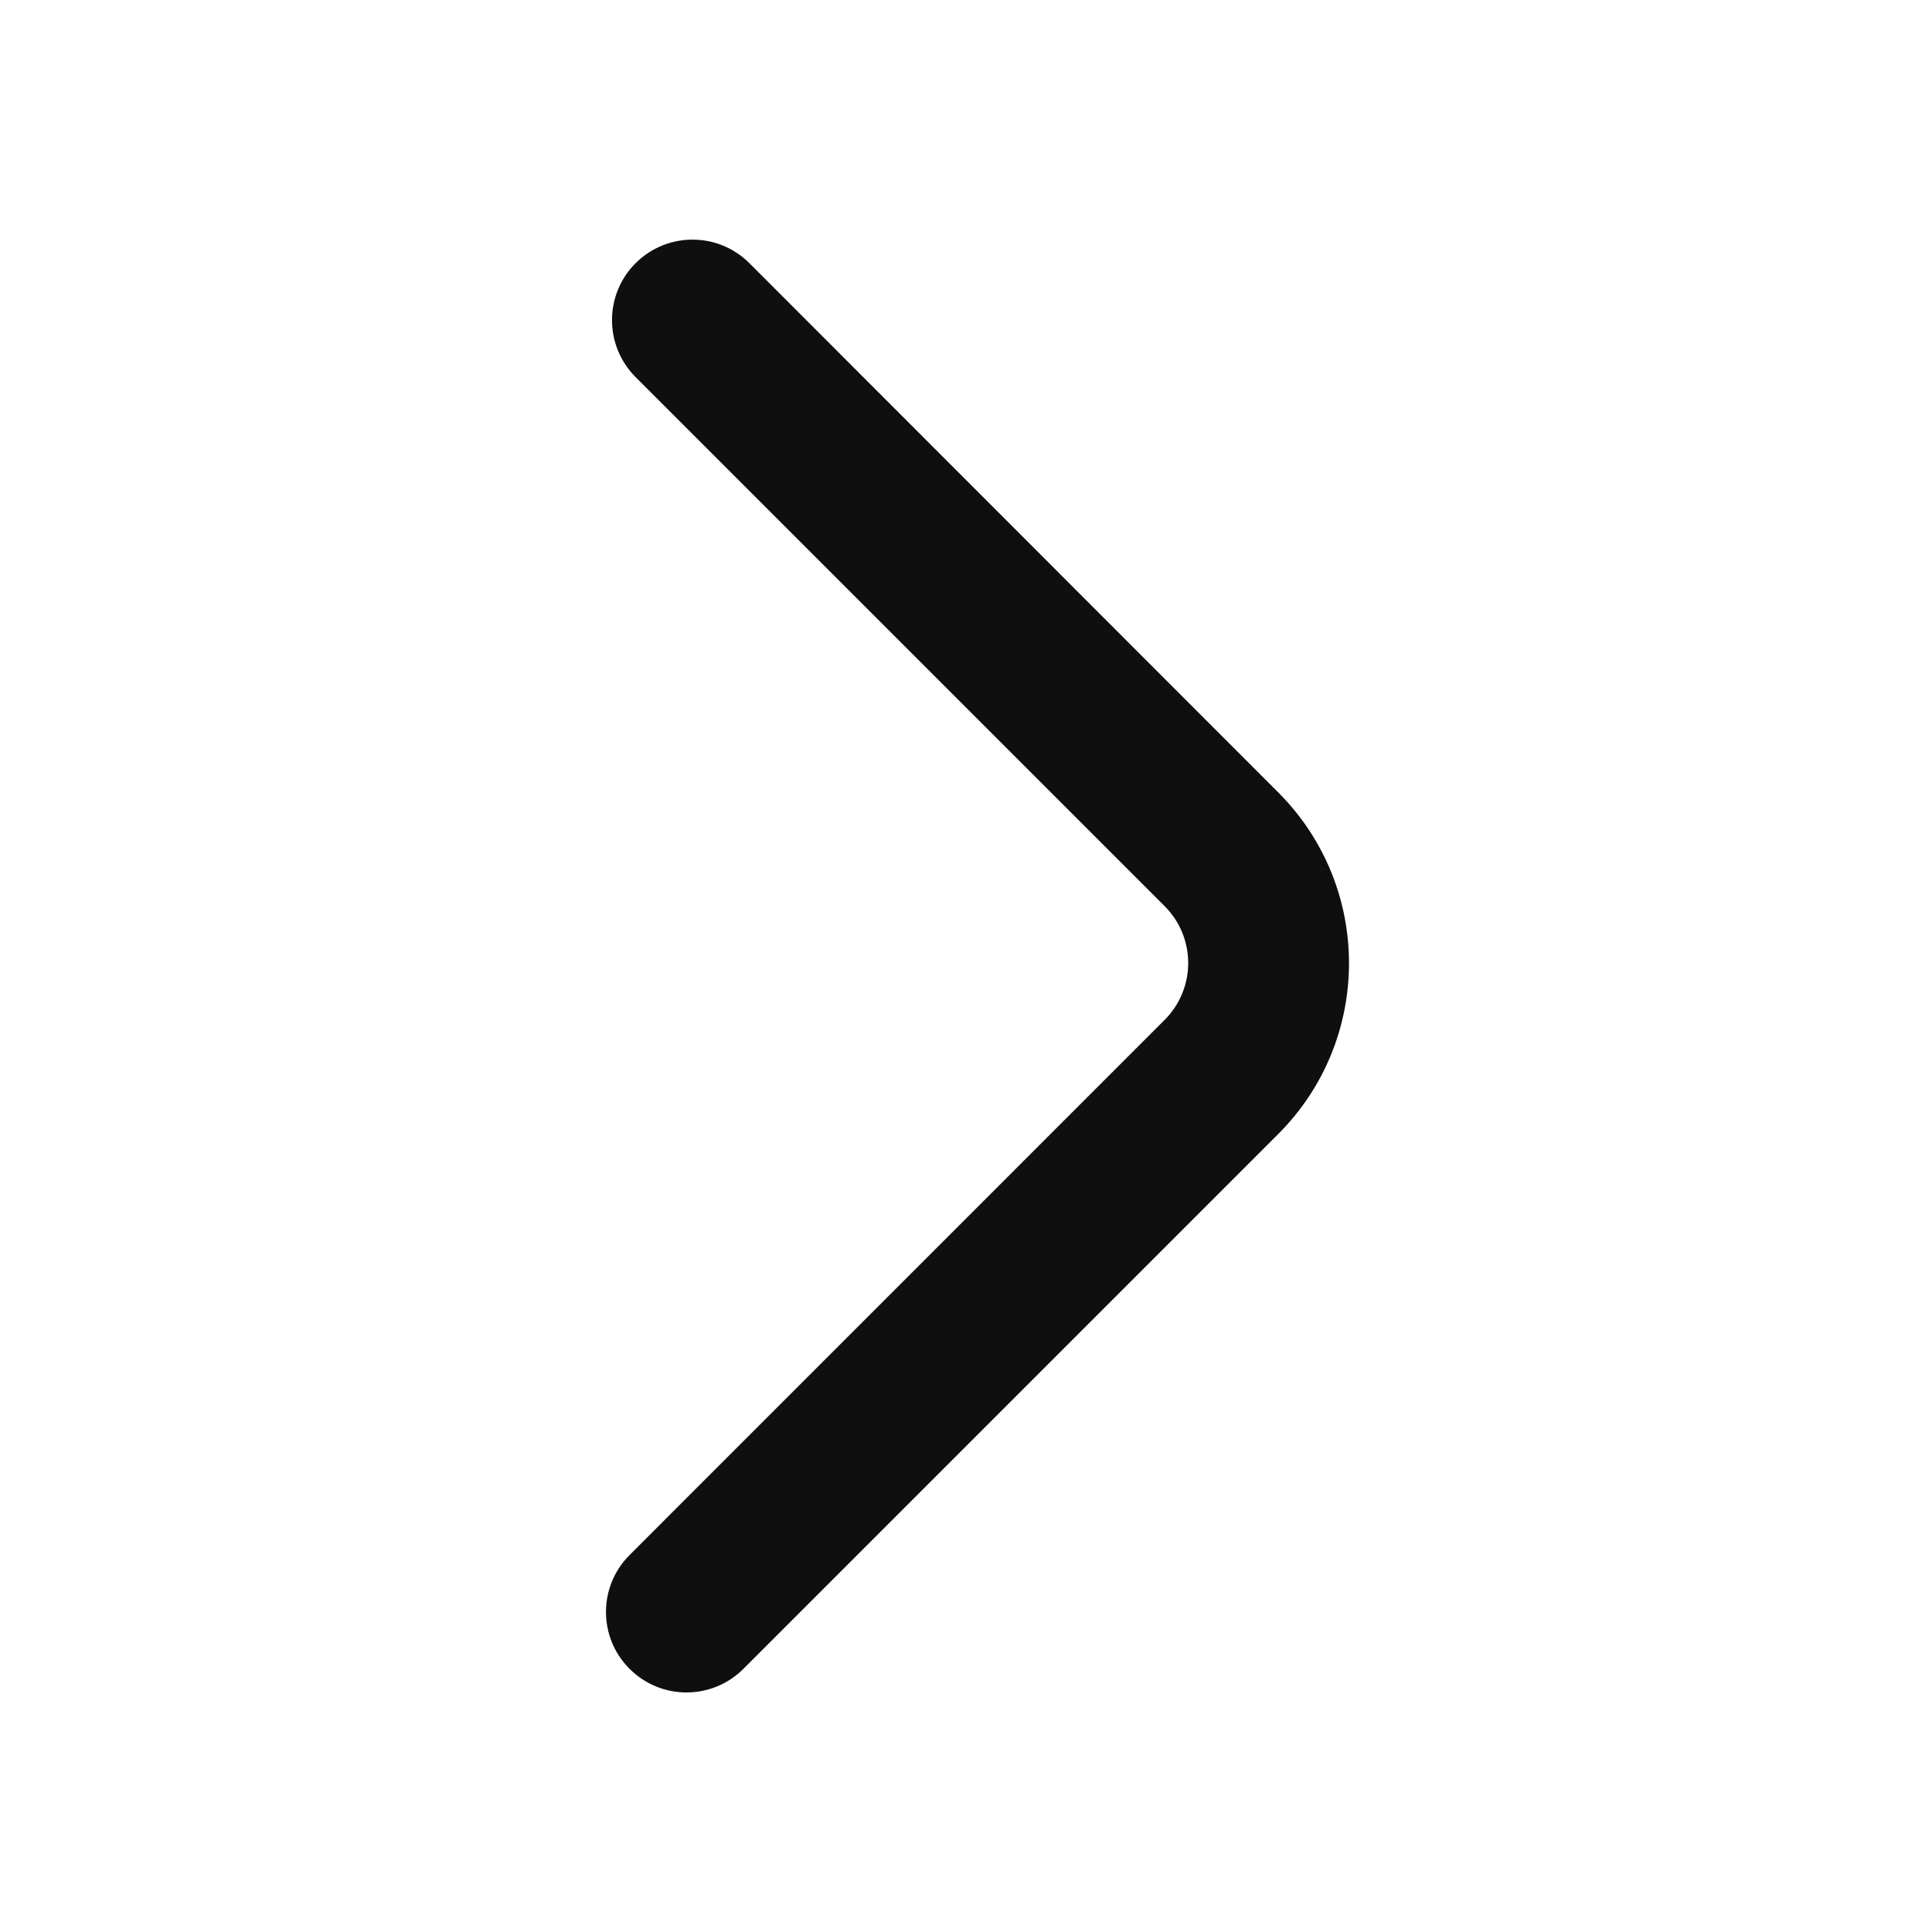
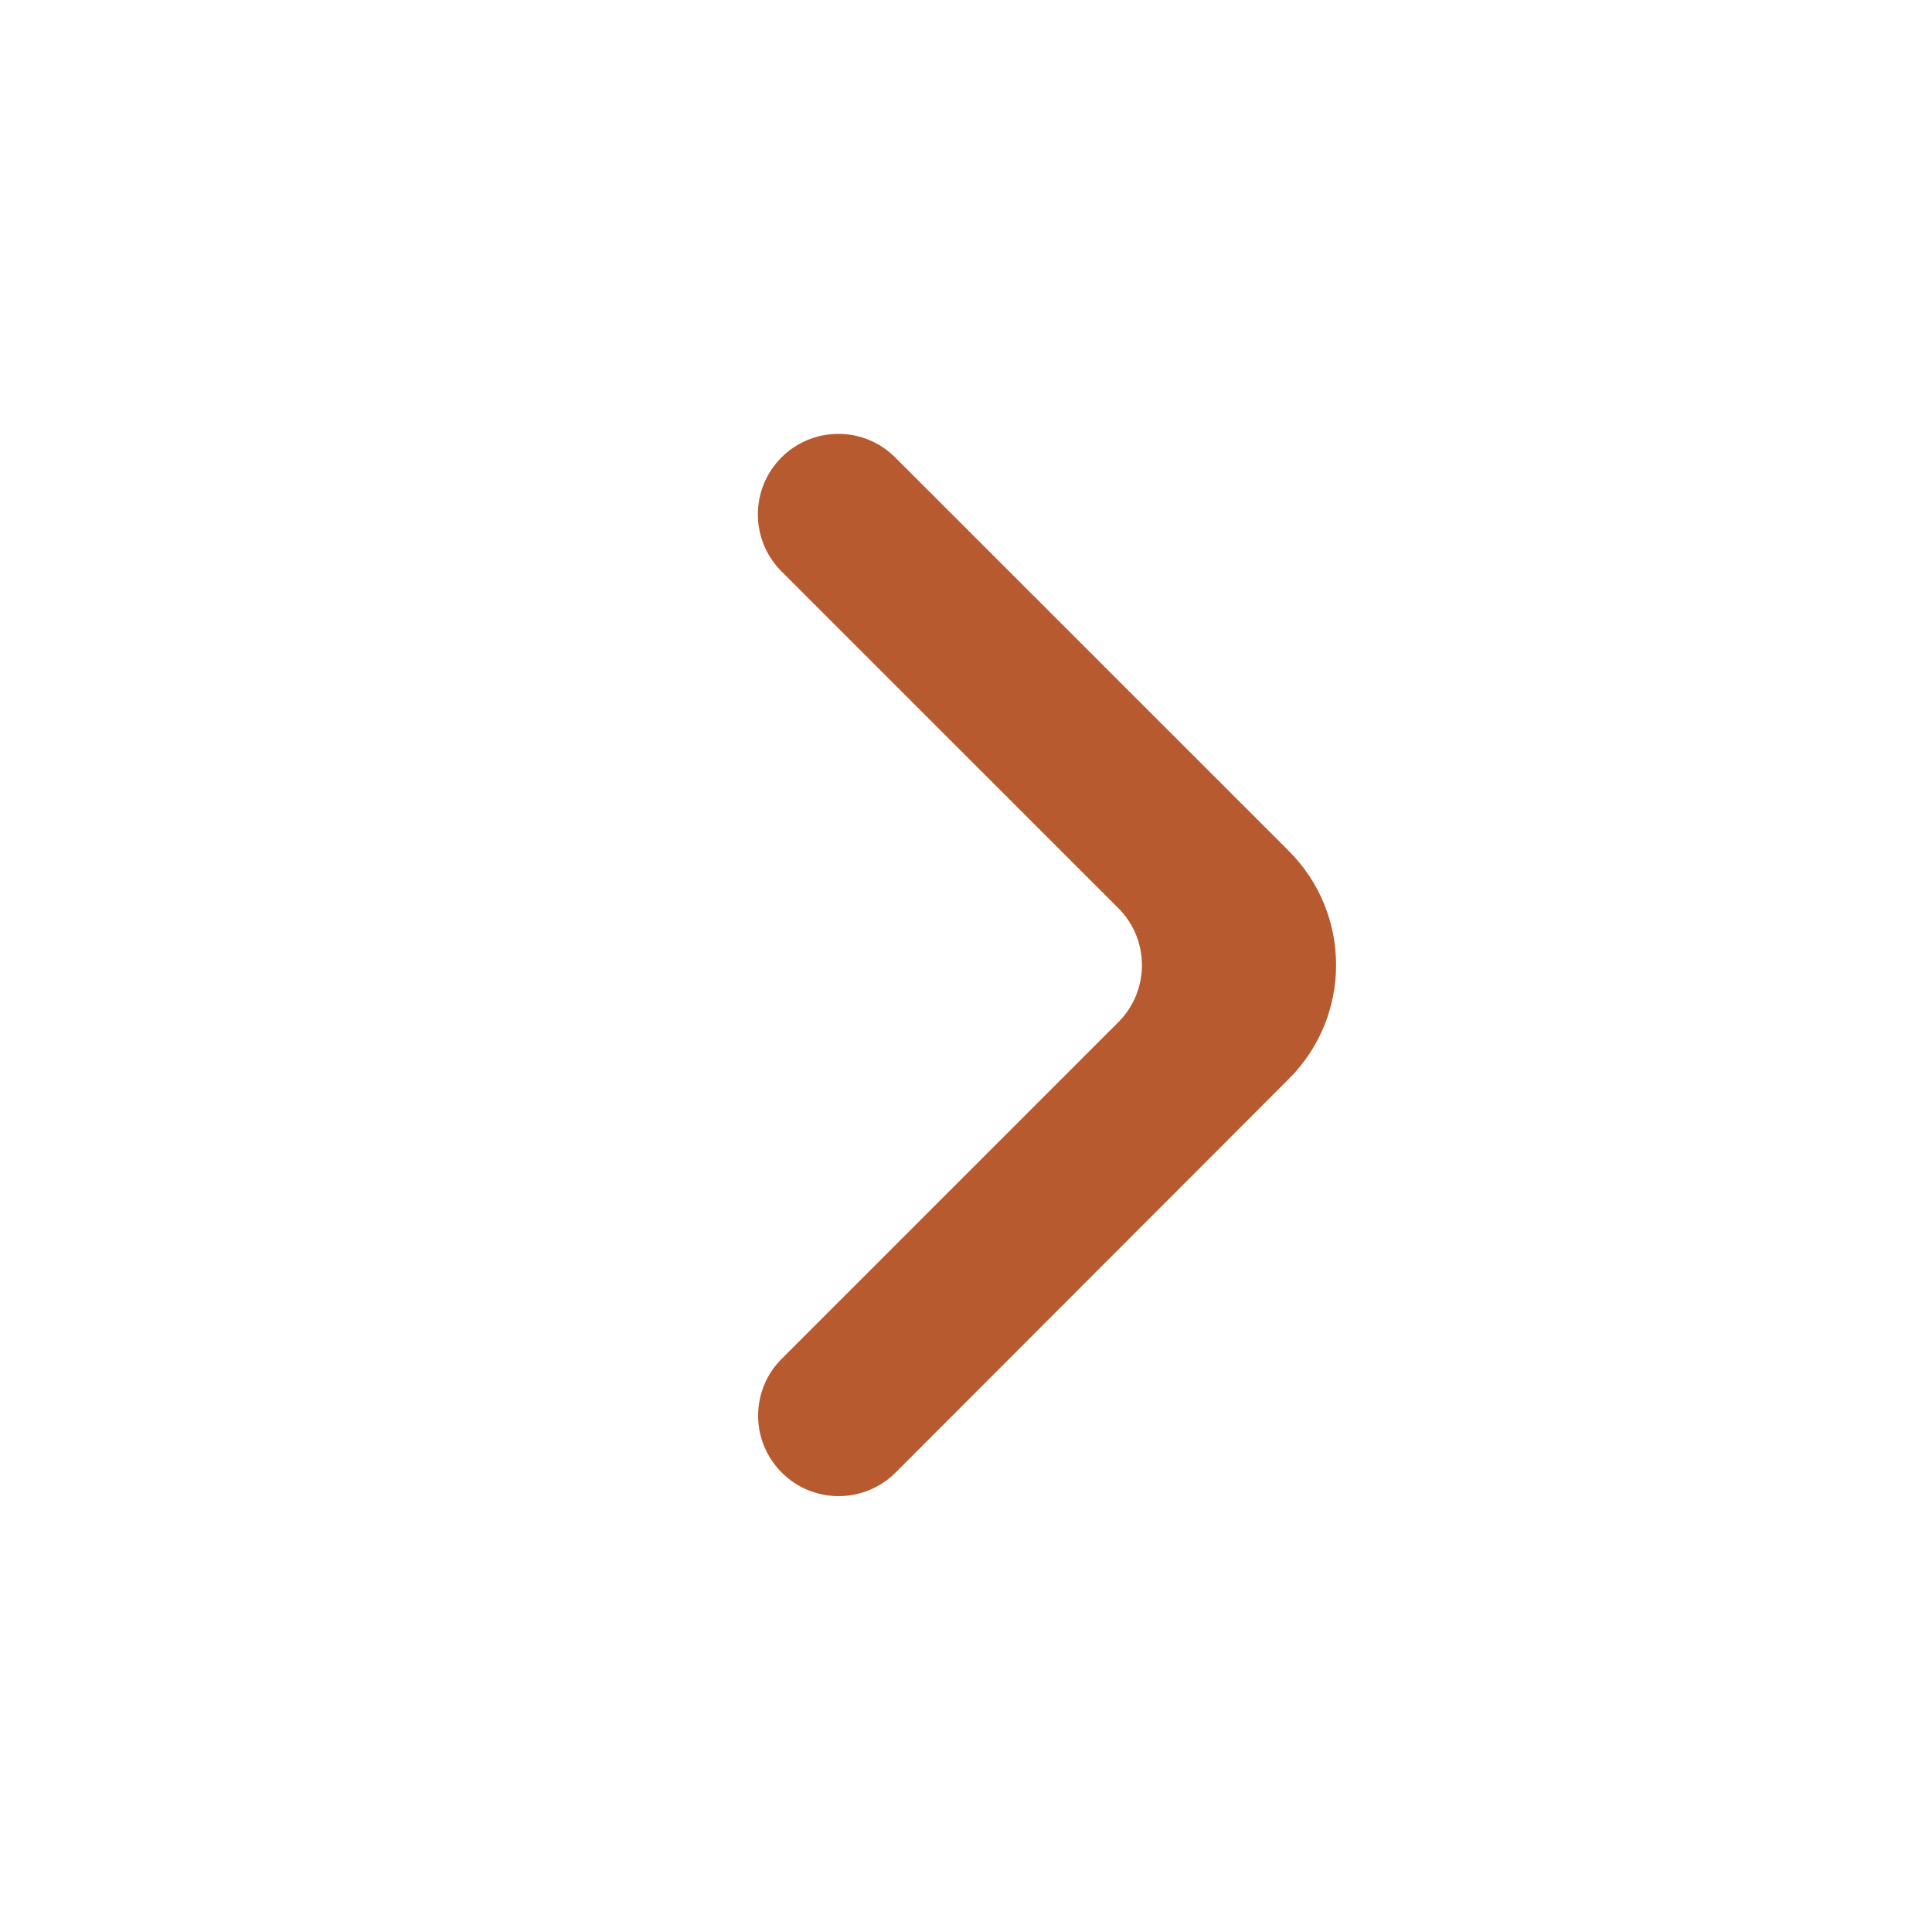
- <svg xmlns="http://www.w3.org/2000/svg" width="24px" height="24px" viewBox="0 0 24 24" fill="none">
-   <path d="M7.821 20.731C8.211 21.122 8.844 21.122 9.235 20.731L15.879 14.087C17.05 12.915 17.051 11.017 15.88 9.845L9.31 3.27C8.919 2.879 8.286 2.879 7.895 3.27C7.505 3.66 7.505 4.293 7.895 4.684L14.467 11.256C14.858 11.646 14.858 12.28 14.467 12.67L7.821 19.317C7.43 19.708 7.43 20.341 7.821 20.731Z" fill="#0F0F0F" />
+ <svg xmlns="http://www.w3.org/2000/svg" viewBox="0 0 24 24" fill="none" transform="rotate(0)">
+   <g id="SVGRepo_bgCarrier" stroke-width="0" />
+   <g id="SVGRepo_tracerCarrier" stroke-linecap="round" stroke-linejoin="round" />
+   <g id="SVGRepo_iconCarrier">
+     <path d="M9.711 18.293C10.101 18.683 10.734 18.683 11.125 18.293L16.012 13.401C16.793 12.62 16.792 11.354 16.012 10.573L11.121 5.683C10.731 5.292 10.098 5.292 9.707 5.683C9.317 6.073 9.317 6.706 9.707 7.097L13.893 11.282C14.283 11.673 14.283 12.306 13.893 12.697L9.711 16.879C9.32 17.269 9.32 17.902 9.711 18.293Z" fill="#b85a30" />
+   </g>
</svg>
